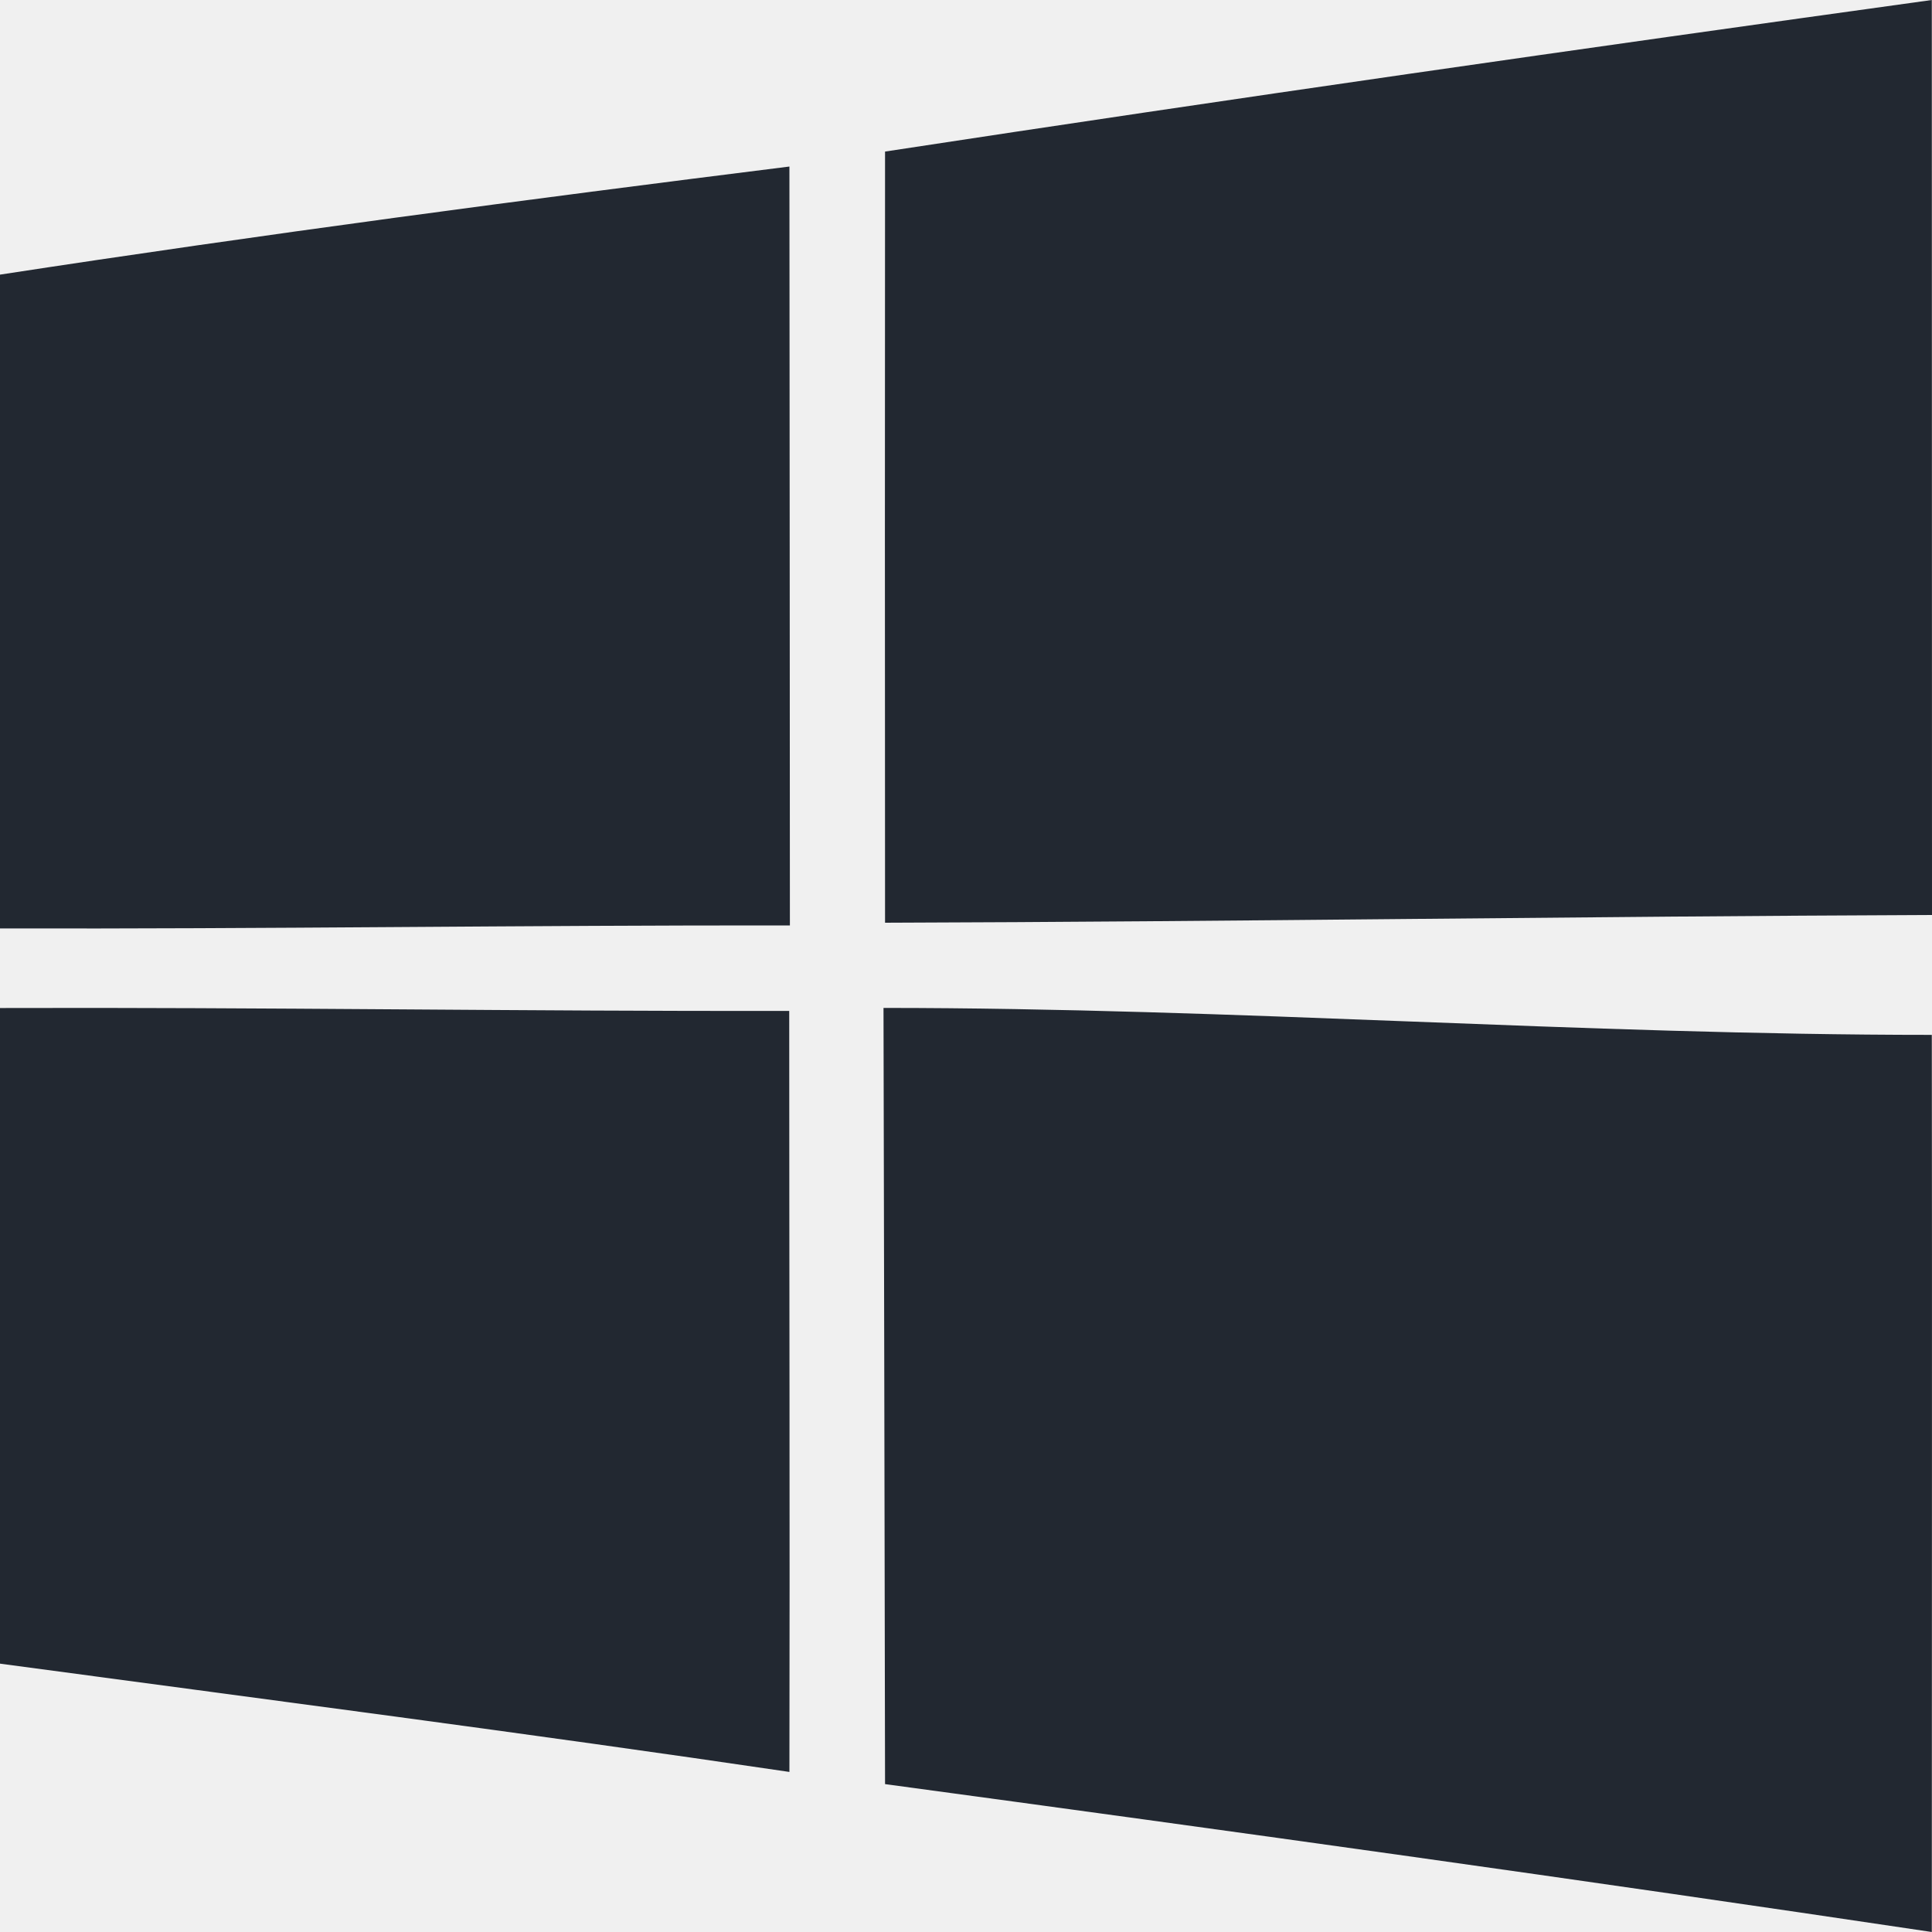
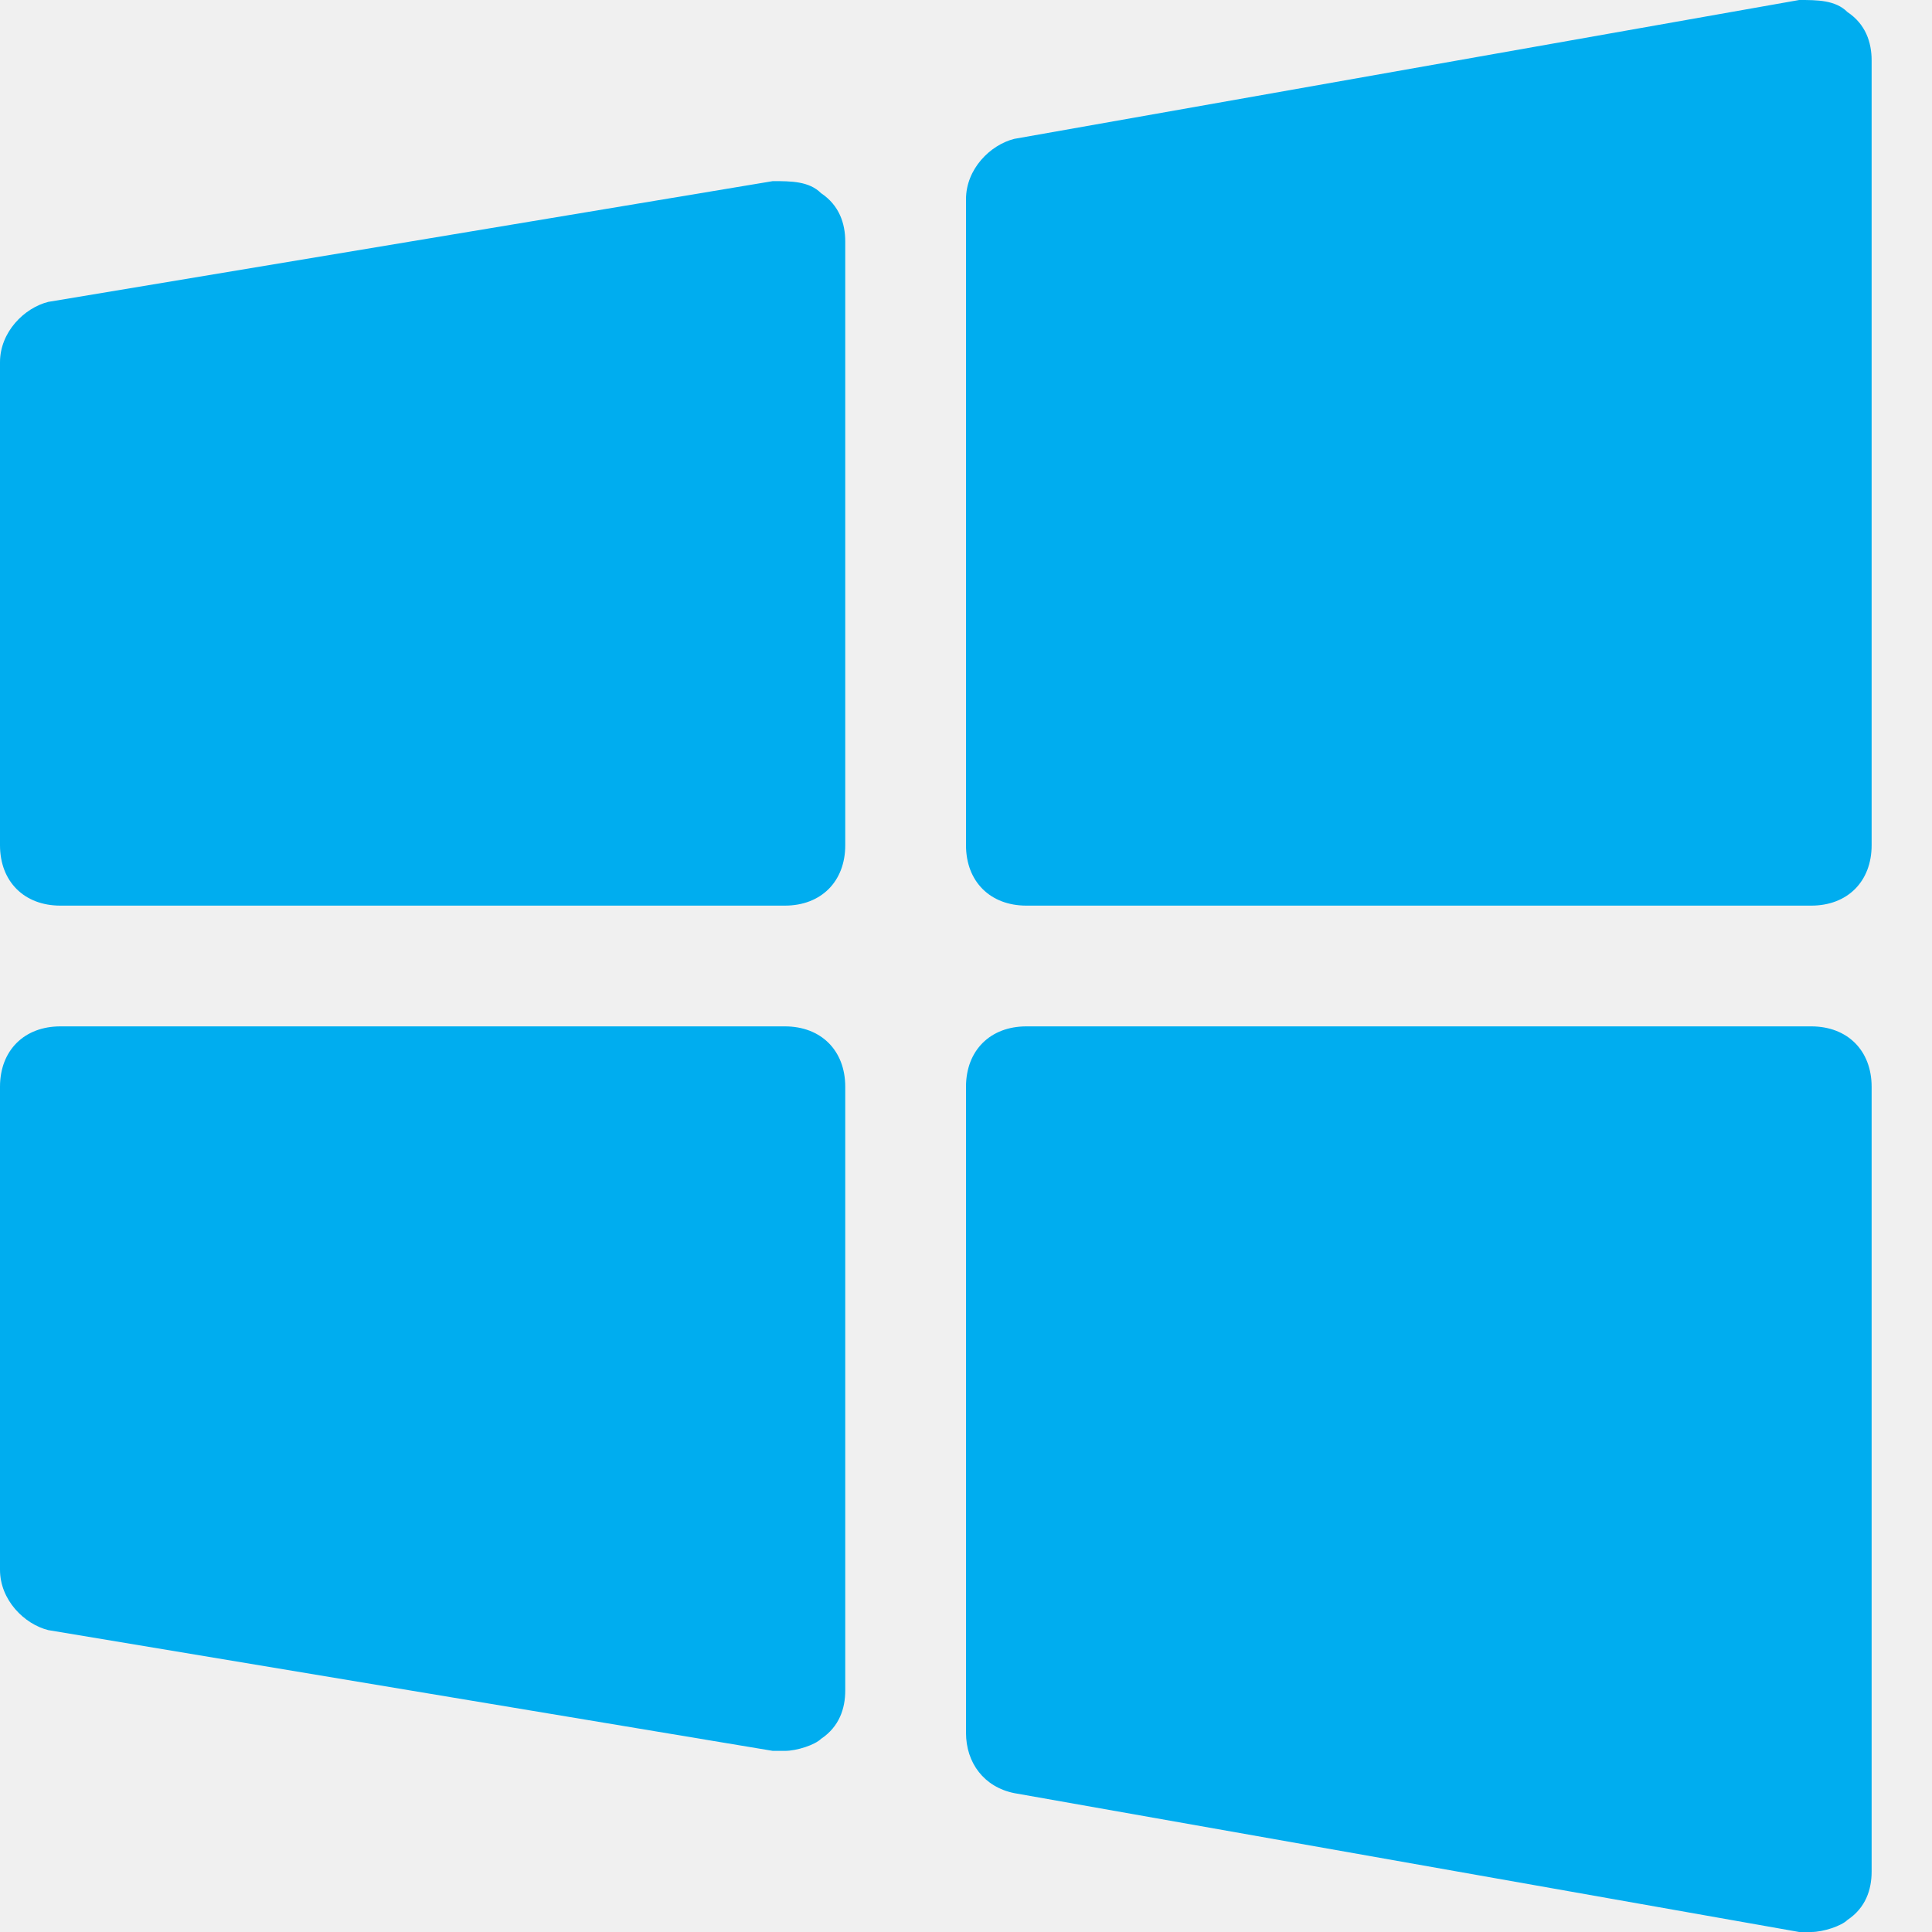
- <svg xmlns="http://www.w3.org/2000/svg" width="800px" height="800px" viewBox="0 0 20 20" version="1.1" fill="#222831">
-   <g id="SVGRepo_bgCarrier" stroke-width="0" />
-   <g id="SVGRepo_tracerCarrier" stroke-linecap="round" stroke-linejoin="round" />
-   <g id="SVGRepo_iconCarrier">
-     <defs> </defs>
-     <g id="Page-1" stroke="none" stroke-width="1" fill="none" fill-rule="evenodd">
-       <g id="Dribbble-Light-Preview" transform="translate(-60, -7439)" fill="#222831">
-         <g id="icons" transform="translate(56, 160)">
-           <path d="M13.146,7289.434 C13.151,7291.433 13.157,7294.829 13.162,7297.469 C16.776,7297.958 20.39,7298.461 23.998,7299 C23.998,7295.849 24.002,7292.711 23.998,7289.713 C20.381,7289.713 16.765,7289.434 13.146,7289.434 M4,7289.435 L4,7296.222 C6.726,7296.589 9.452,7296.941 12.172,7297.343 C12.177,7294.717 12.17,7292.091 12.17,7289.465 C9.447,7289.47 6.724,7289.426 4,7289.435 M4,7281.843 L4,7288.611 C6.726,7288.618 9.452,7288.577 12.177,7288.58 C12.175,7285.96 12.175,7283.344 12.172,7280.724 C9.445,7281.065 6.717,7281.426 4,7281.843 M24,7288.472 C20.388,7288.486 16.776,7288.541 13.162,7288.552 C13.16,7285.889 13.16,7283.23 13.162,7280.569 C16.769,7280.018 20.384,7279.501 23.998,7279 C24,7282.158 23.998,7285.314 24,7288.472" id="windows-[#222831]"> </path>
-         </g>
+ <svg xmlns="http://www.w3.org/2000/svg" version="1.1" id="Icons" viewBox="0 0 32 32" xml:space="preserve">
+   <style type="text/css">
+ 	.st0{fill:#FFFFFF;}
+ 	.st1{fill:#3A559F;}
+ 	.st2{fill:#F4F4F4;}
+ 	.st3{fill:#FF0084;}
+ 	.st4{fill:#0063DB;}
+ 	.st5{fill:#00ACED;}
+ 	.st6{fill:#FFEC06;}
+ 	.st7{fill:#FF0000;}
+ 	.st8{fill:#25D366;}
+ 	.st9{fill:#0088FF;}
+ 	.st10{fill:#314358;}
+ 	.st11{fill:#EE6996;}
+ 	.st12{fill:#01AEF3;}
+ 	.st13{fill:#FFFEFF;}
+ 	.st14{fill:#F06A35;}
+ 	.st15{fill:#00ADEF;}
+ 	.st16{fill:#1769FF;}
+ 	.st17{fill:#1AB7EA;}
+ 	.st18{fill:#6001D1;}
+ 	.st19{fill:#E41214;}
+ 	.st20{fill:#05CE78;}
+ 	.st21{fill:#7B519C;}
+ 	.st22{fill:#FF4500;}
+ 	.st23{fill:#00F076;}
+ 	.st24{fill:#FFC900;}
+ 	.st25{fill:#00D6FF;}
+ 	.st26{fill:#FF3A44;}
+ 	.st27{fill:#FF6A36;}
+ 	.st28{fill:#0061FE;}
+ 	.st29{fill:#F7981C;}
+ 	.st30{fill:#EE1B22;}
+ 	.st31{fill:#EF3561;}
+ 	.st32{fill:none;stroke:#FFFFFF;stroke-width:2;stroke-miterlimit:10;}
+ 	.st33{fill:#0097D3;}
+ 	.st34{fill:#01308A;}
+ 	.st35{fill:#019CDE;}
+ 	.st36{fill:#FFD049;}
+ 	.st37{fill:#16A05D;}
+ 	.st38{fill:#4486F4;}
+ 	.st39{fill:none;}
+ 	.st40{fill:#34A853;}
+ 	.st41{fill:#4285F4;}
+ 	.st42{fill:#FBBC05;}
+ 	.st43{fill:#EA4335;}
+ </style>
+   <g>
+     <g>
+       <g>
+         <path class="st15" d="M30,15H17c-0.6,0-1-0.4-1-1V3.3c0-0.5,0.4-0.9,0.8-1l13-2.3c0.3,0,0.6,0,0.8,0.2C30.9,0.4,31,0.7,31,1v13     C31,14.6,30.6,15,30,15z" />
+       </g>
+       <g>
+         <path class="st15" d="M13,15H1c-0.6,0-1-0.4-1-1V6c0-0.5,0.4-0.9,0.8-1l12-2c0.3,0,0.6,0,0.8,0.2C13.9,3.4,14,3.7,14,4v10     C14,14.6,13.6,15,13,15z" />
+       </g>
+       <g>
+         <path class="st15" d="M30,32c-0.1,0-0.1,0-0.2,0l-13-2.3c-0.5-0.1-0.8-0.5-0.8-1V18c0-0.6,0.4-1,1-1h13c0.6,0,1,0.4,1,1v13     c0,0.3-0.1,0.6-0.4,0.8C30.5,31.9,30.2,32,30,32z" />
+       </g>
+       <g>
+         <path class="st15" d="M13,29c-0.1,0-0.1,0-0.2,0l-12-2C0.4,26.9,0,26.5,0,26v-8c0-0.6,0.4-1,1-1h12c0.6,0,1,0.4,1,1v10     c0,0.3-0.1,0.6-0.4,0.8C13.5,28.9,13.2,29,13,29z" />
      </g>
    </g>
  </g>
</svg>
